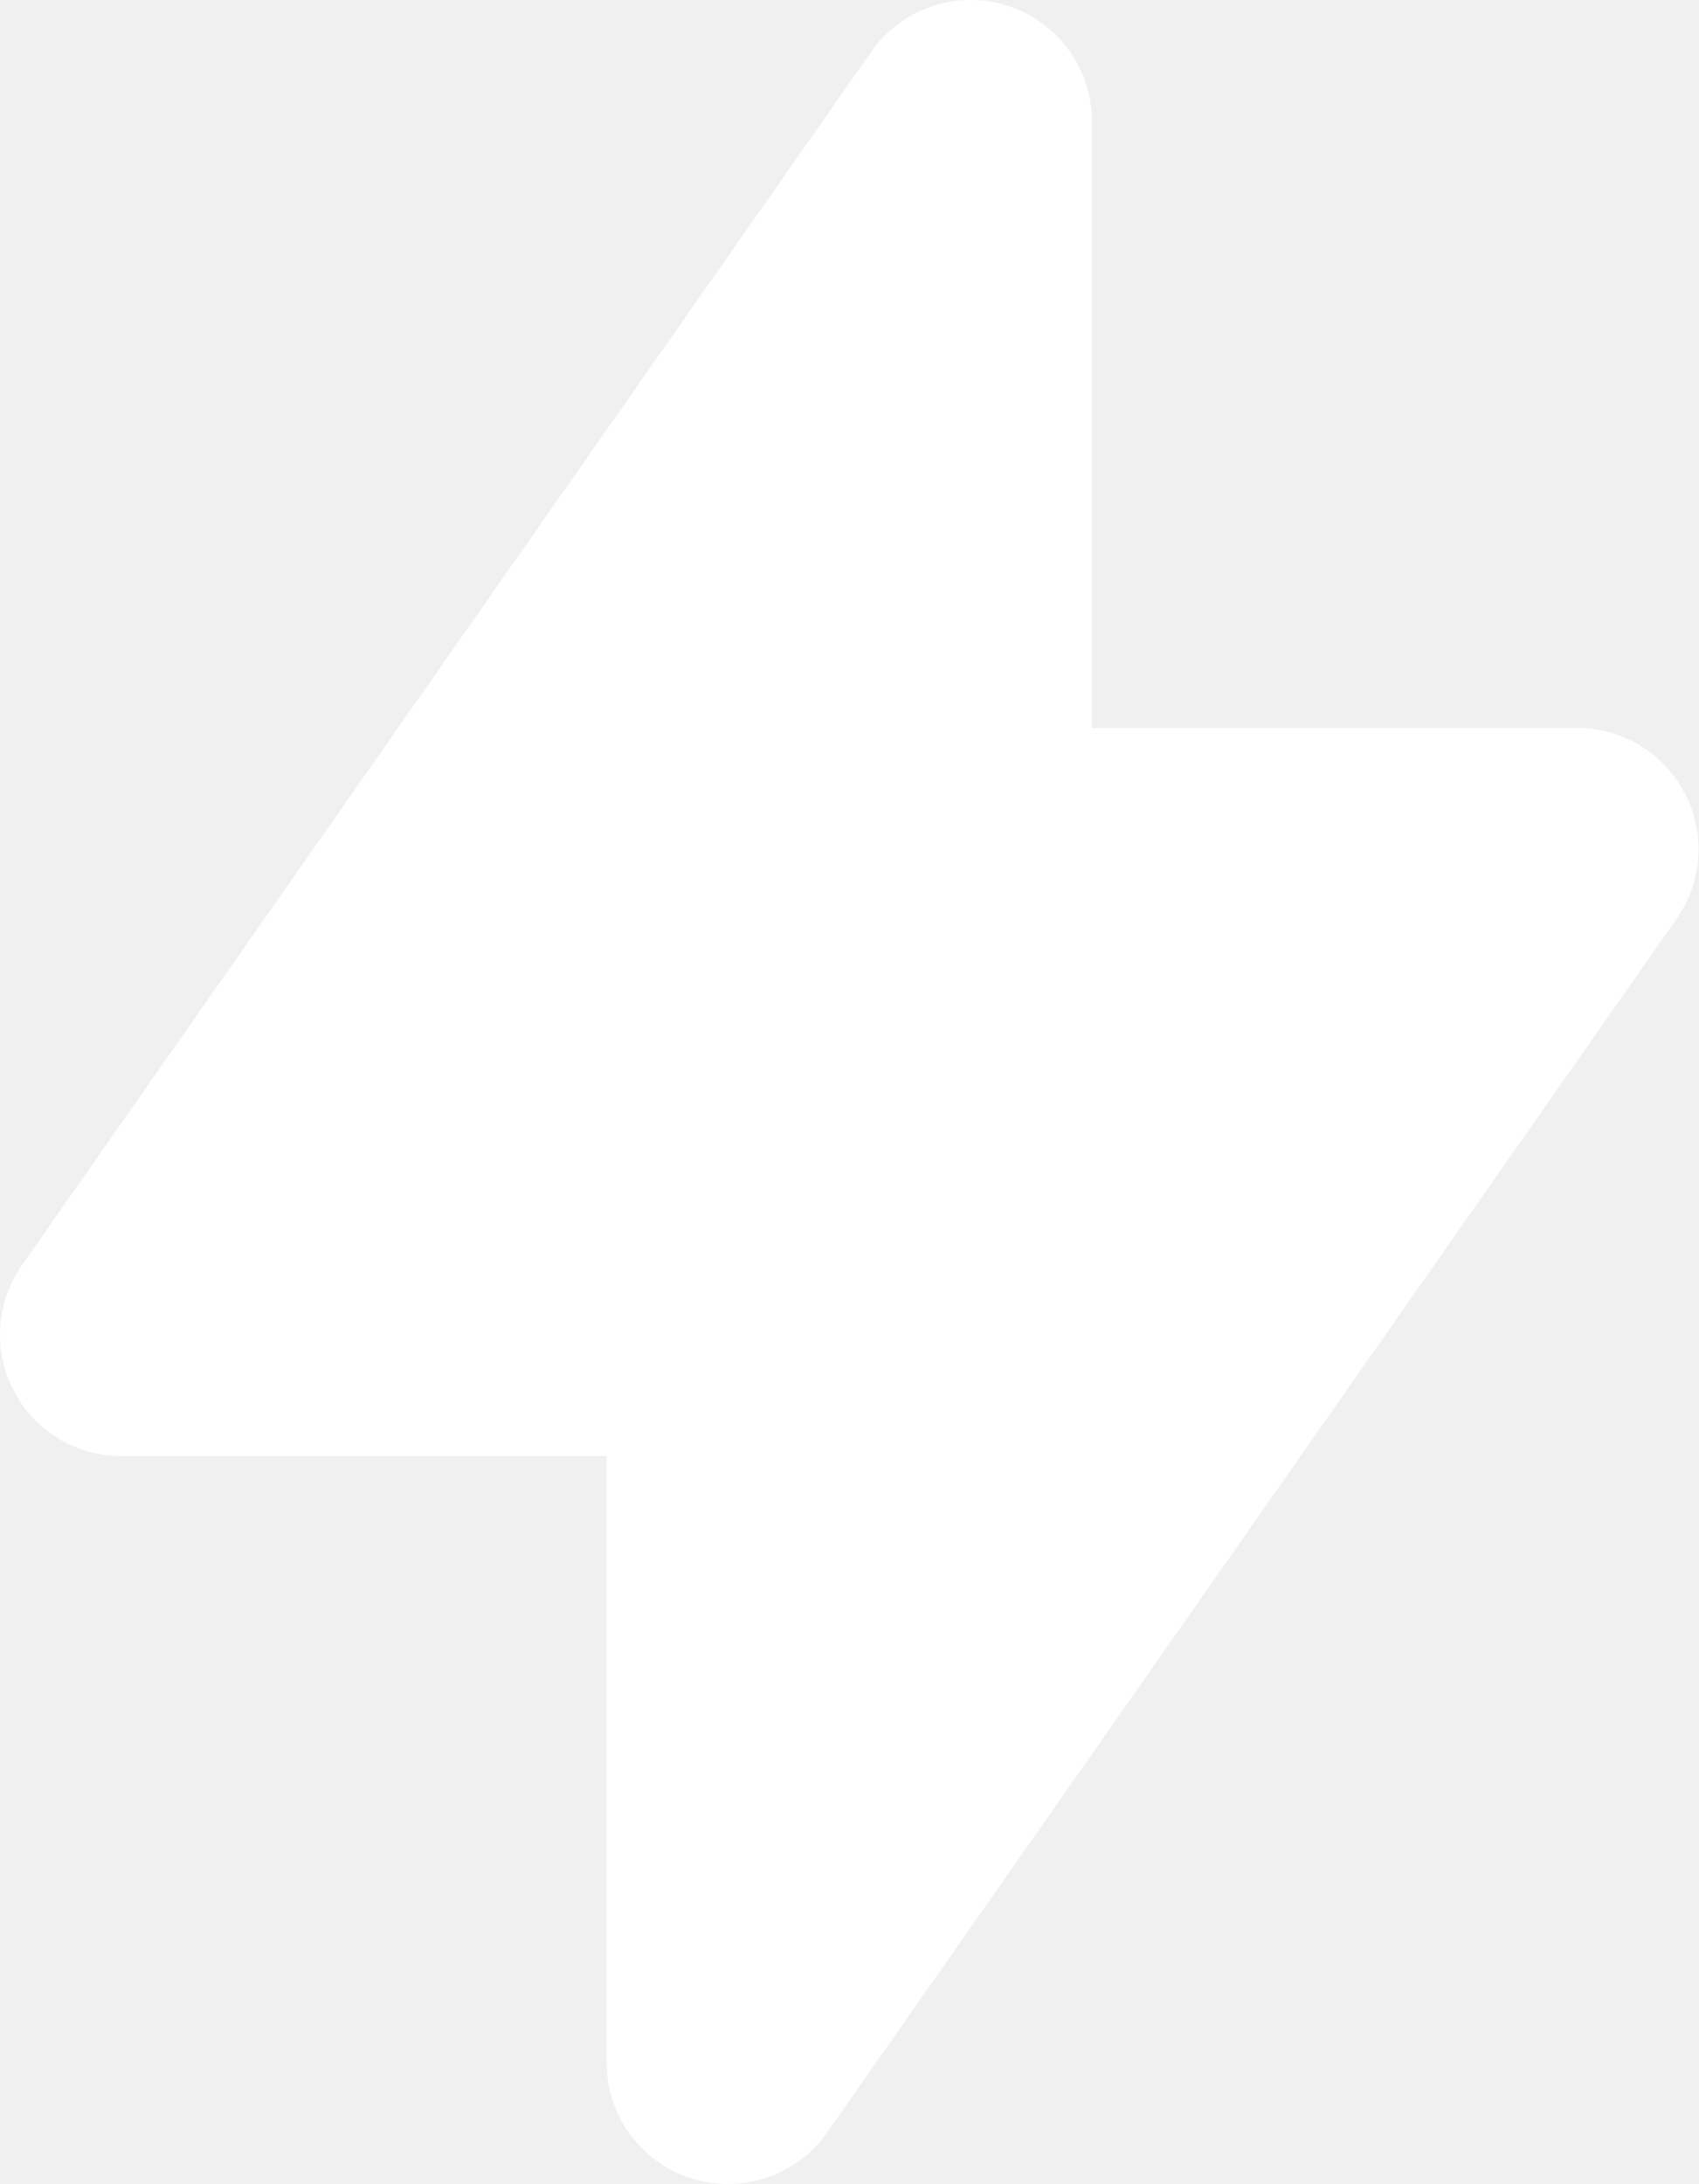
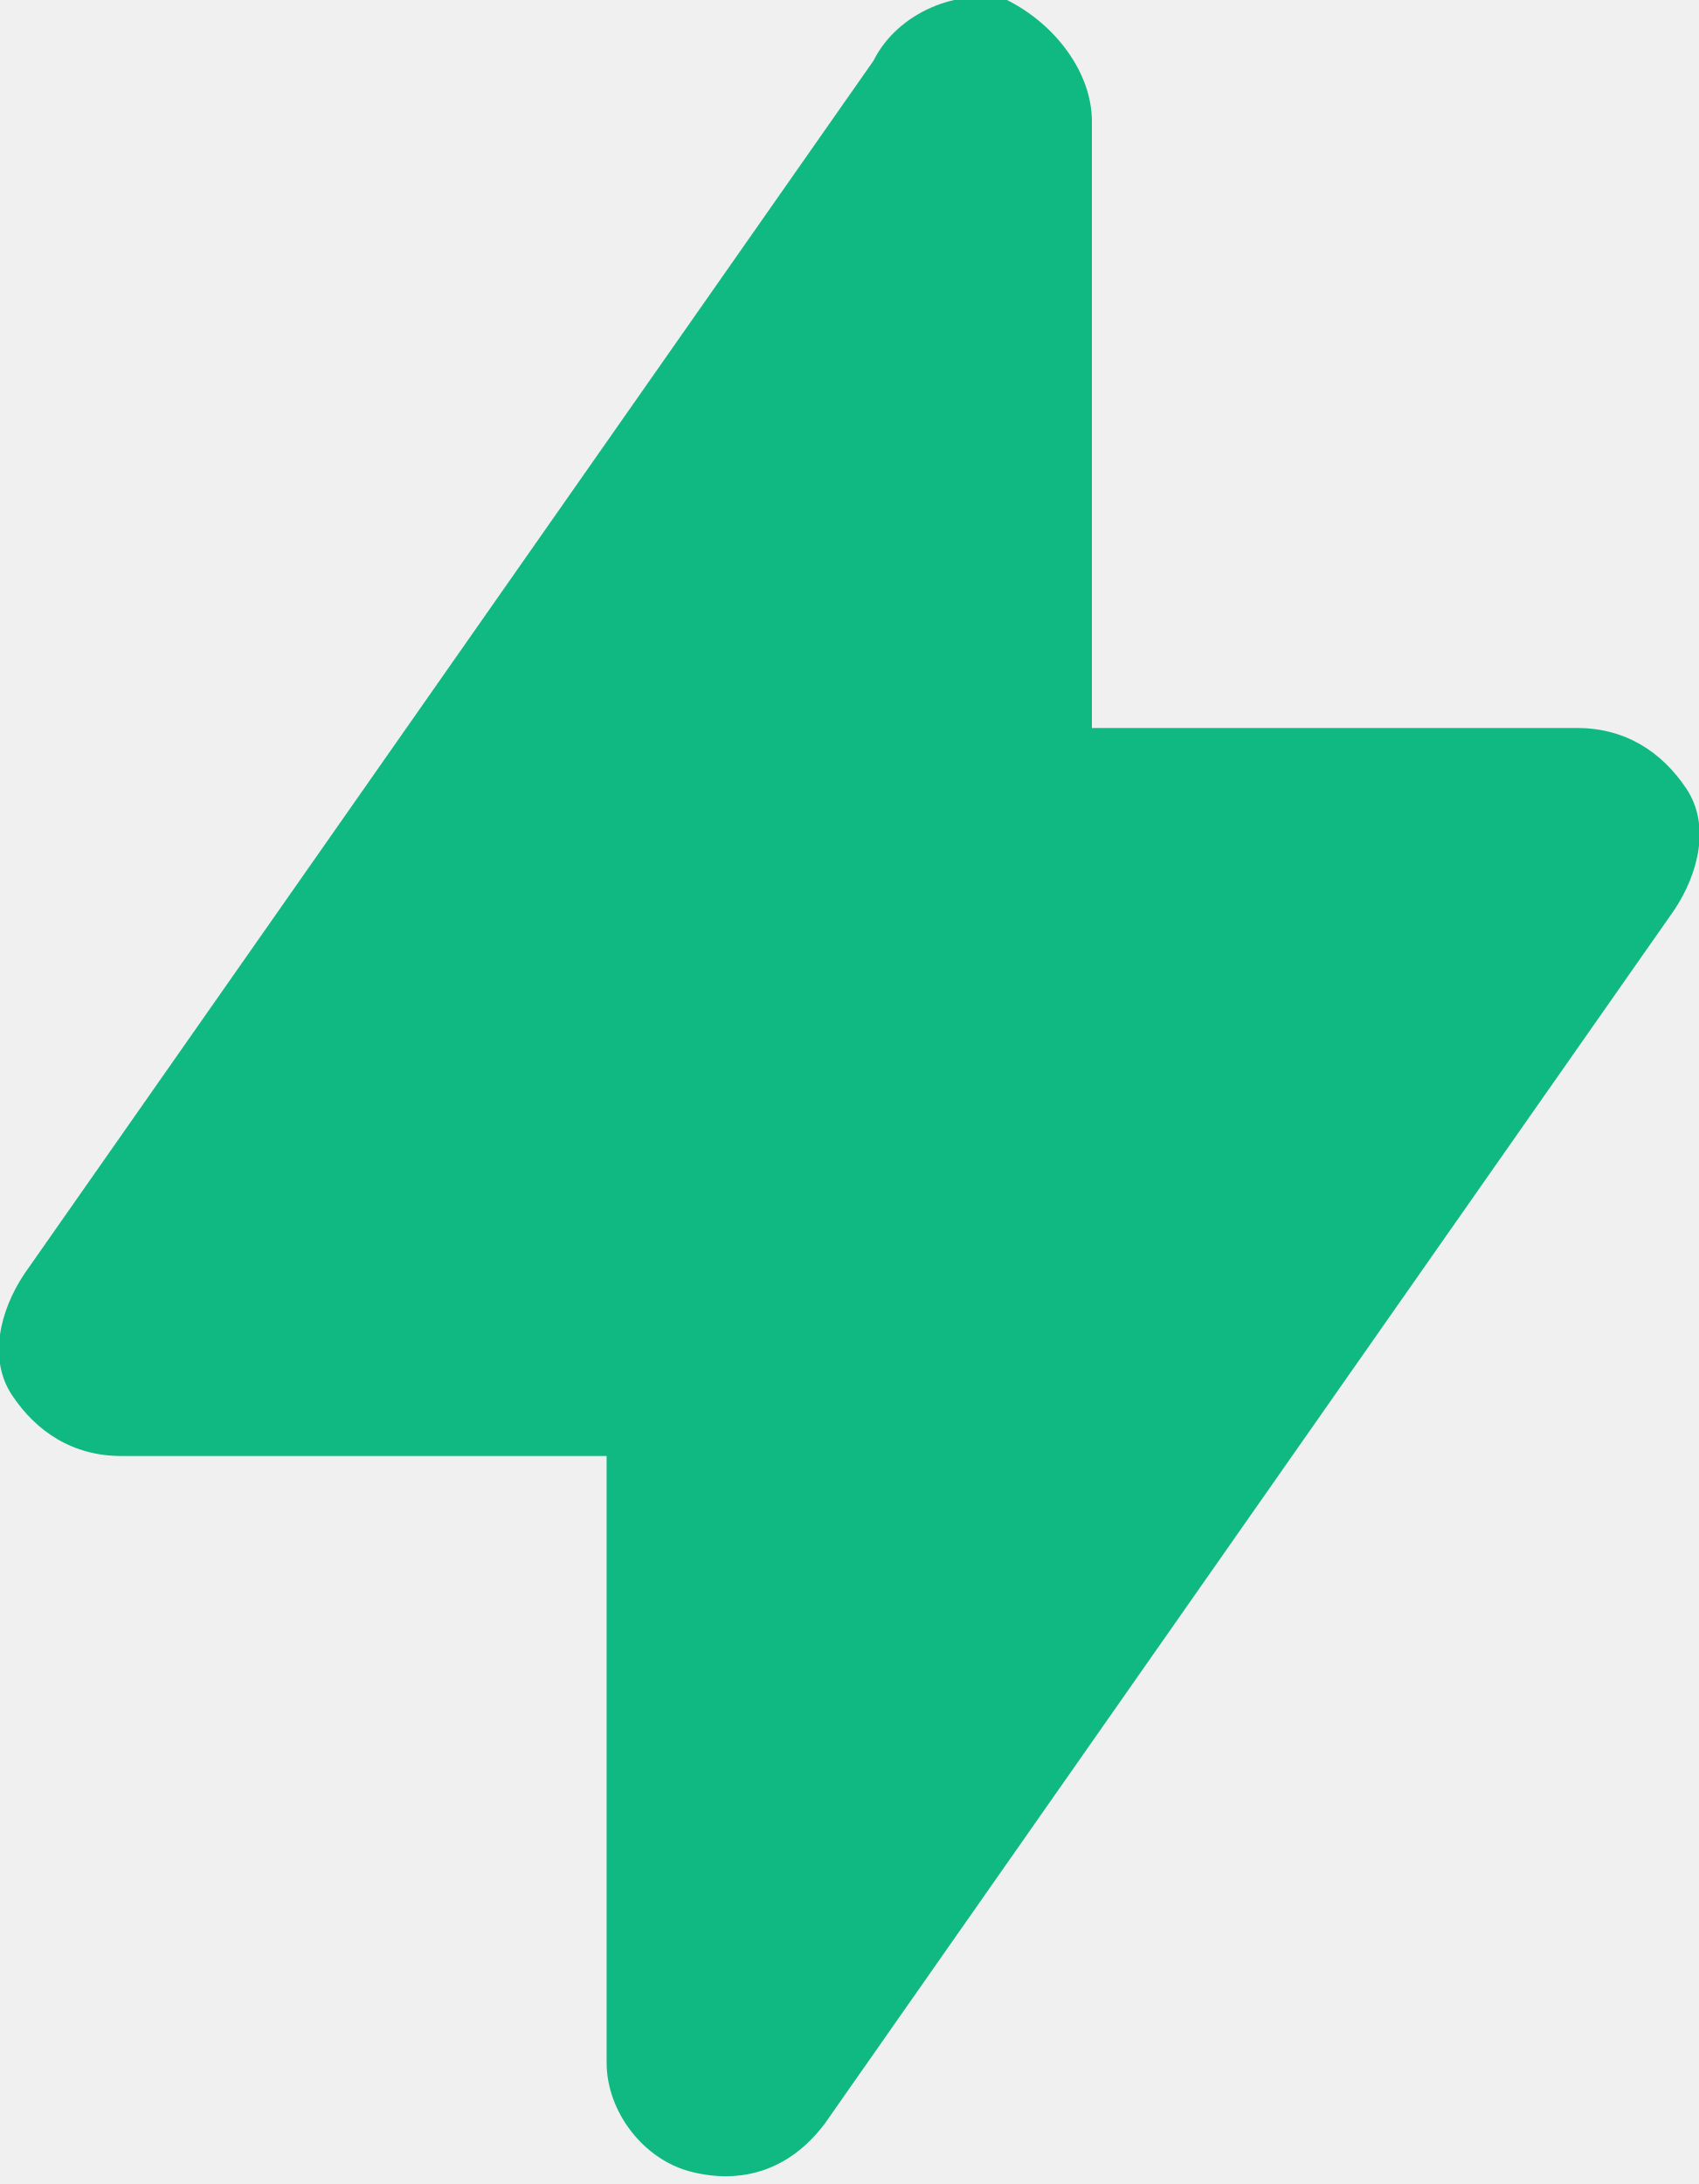
- <svg xmlns="http://www.w3.org/2000/svg" width="14" height="18" viewBox="0 0 14 18" fill="none">
-   <path fill-rule="evenodd" clip-rule="evenodd" d="M8.301 0.046C8.717 0.177 9 0.564 9 1V6L13 6C13.373 6 13.715 6.207 13.887 6.538C14.059 6.869 14.033 7.268 13.819 7.573L6.819 17.573C6.569 17.931 6.116 18.085 5.699 17.954C5.283 17.823 5 17.436 5 17L5 12H1C0.627 12 0.285 11.793 0.113 11.462C-0.059 11.131 -0.033 10.732 0.181 10.427L7.181 0.427C7.431 0.069 7.884 -0.085 8.301 0.046Z" fill="white" />
+ <svg xmlns="http://www.w3.org/2000/svg" version="1.1" id="Layer_1" x="0px" y="0px" viewBox="0 0 14 18" style="enable-background:new 0 0 14 18;" xml:space="preserve">
+   <style type="text/css">
+ 	.st0{fill-rule:evenodd;clip-rule:evenodd;fill:#10B981;}
+ </style>
+   <path class="st0" d="M8.3,0C8.7,0.2,9,0.6,9,1v5h4c0.4,0,0.7,0.2,0.9,0.5s0.1,0.7-0.1,1l-7,10c-0.3,0.4-0.7,0.5-1.1,0.4  C5.3,17.8,5,17.4,5,17v-5H1c-0.4,0-0.7-0.2-0.9-0.5c-0.2-0.3-0.1-0.7,0.1-1l7-10C7.4,0.1,7.9-0.1,8.3,0z" />
</svg>
